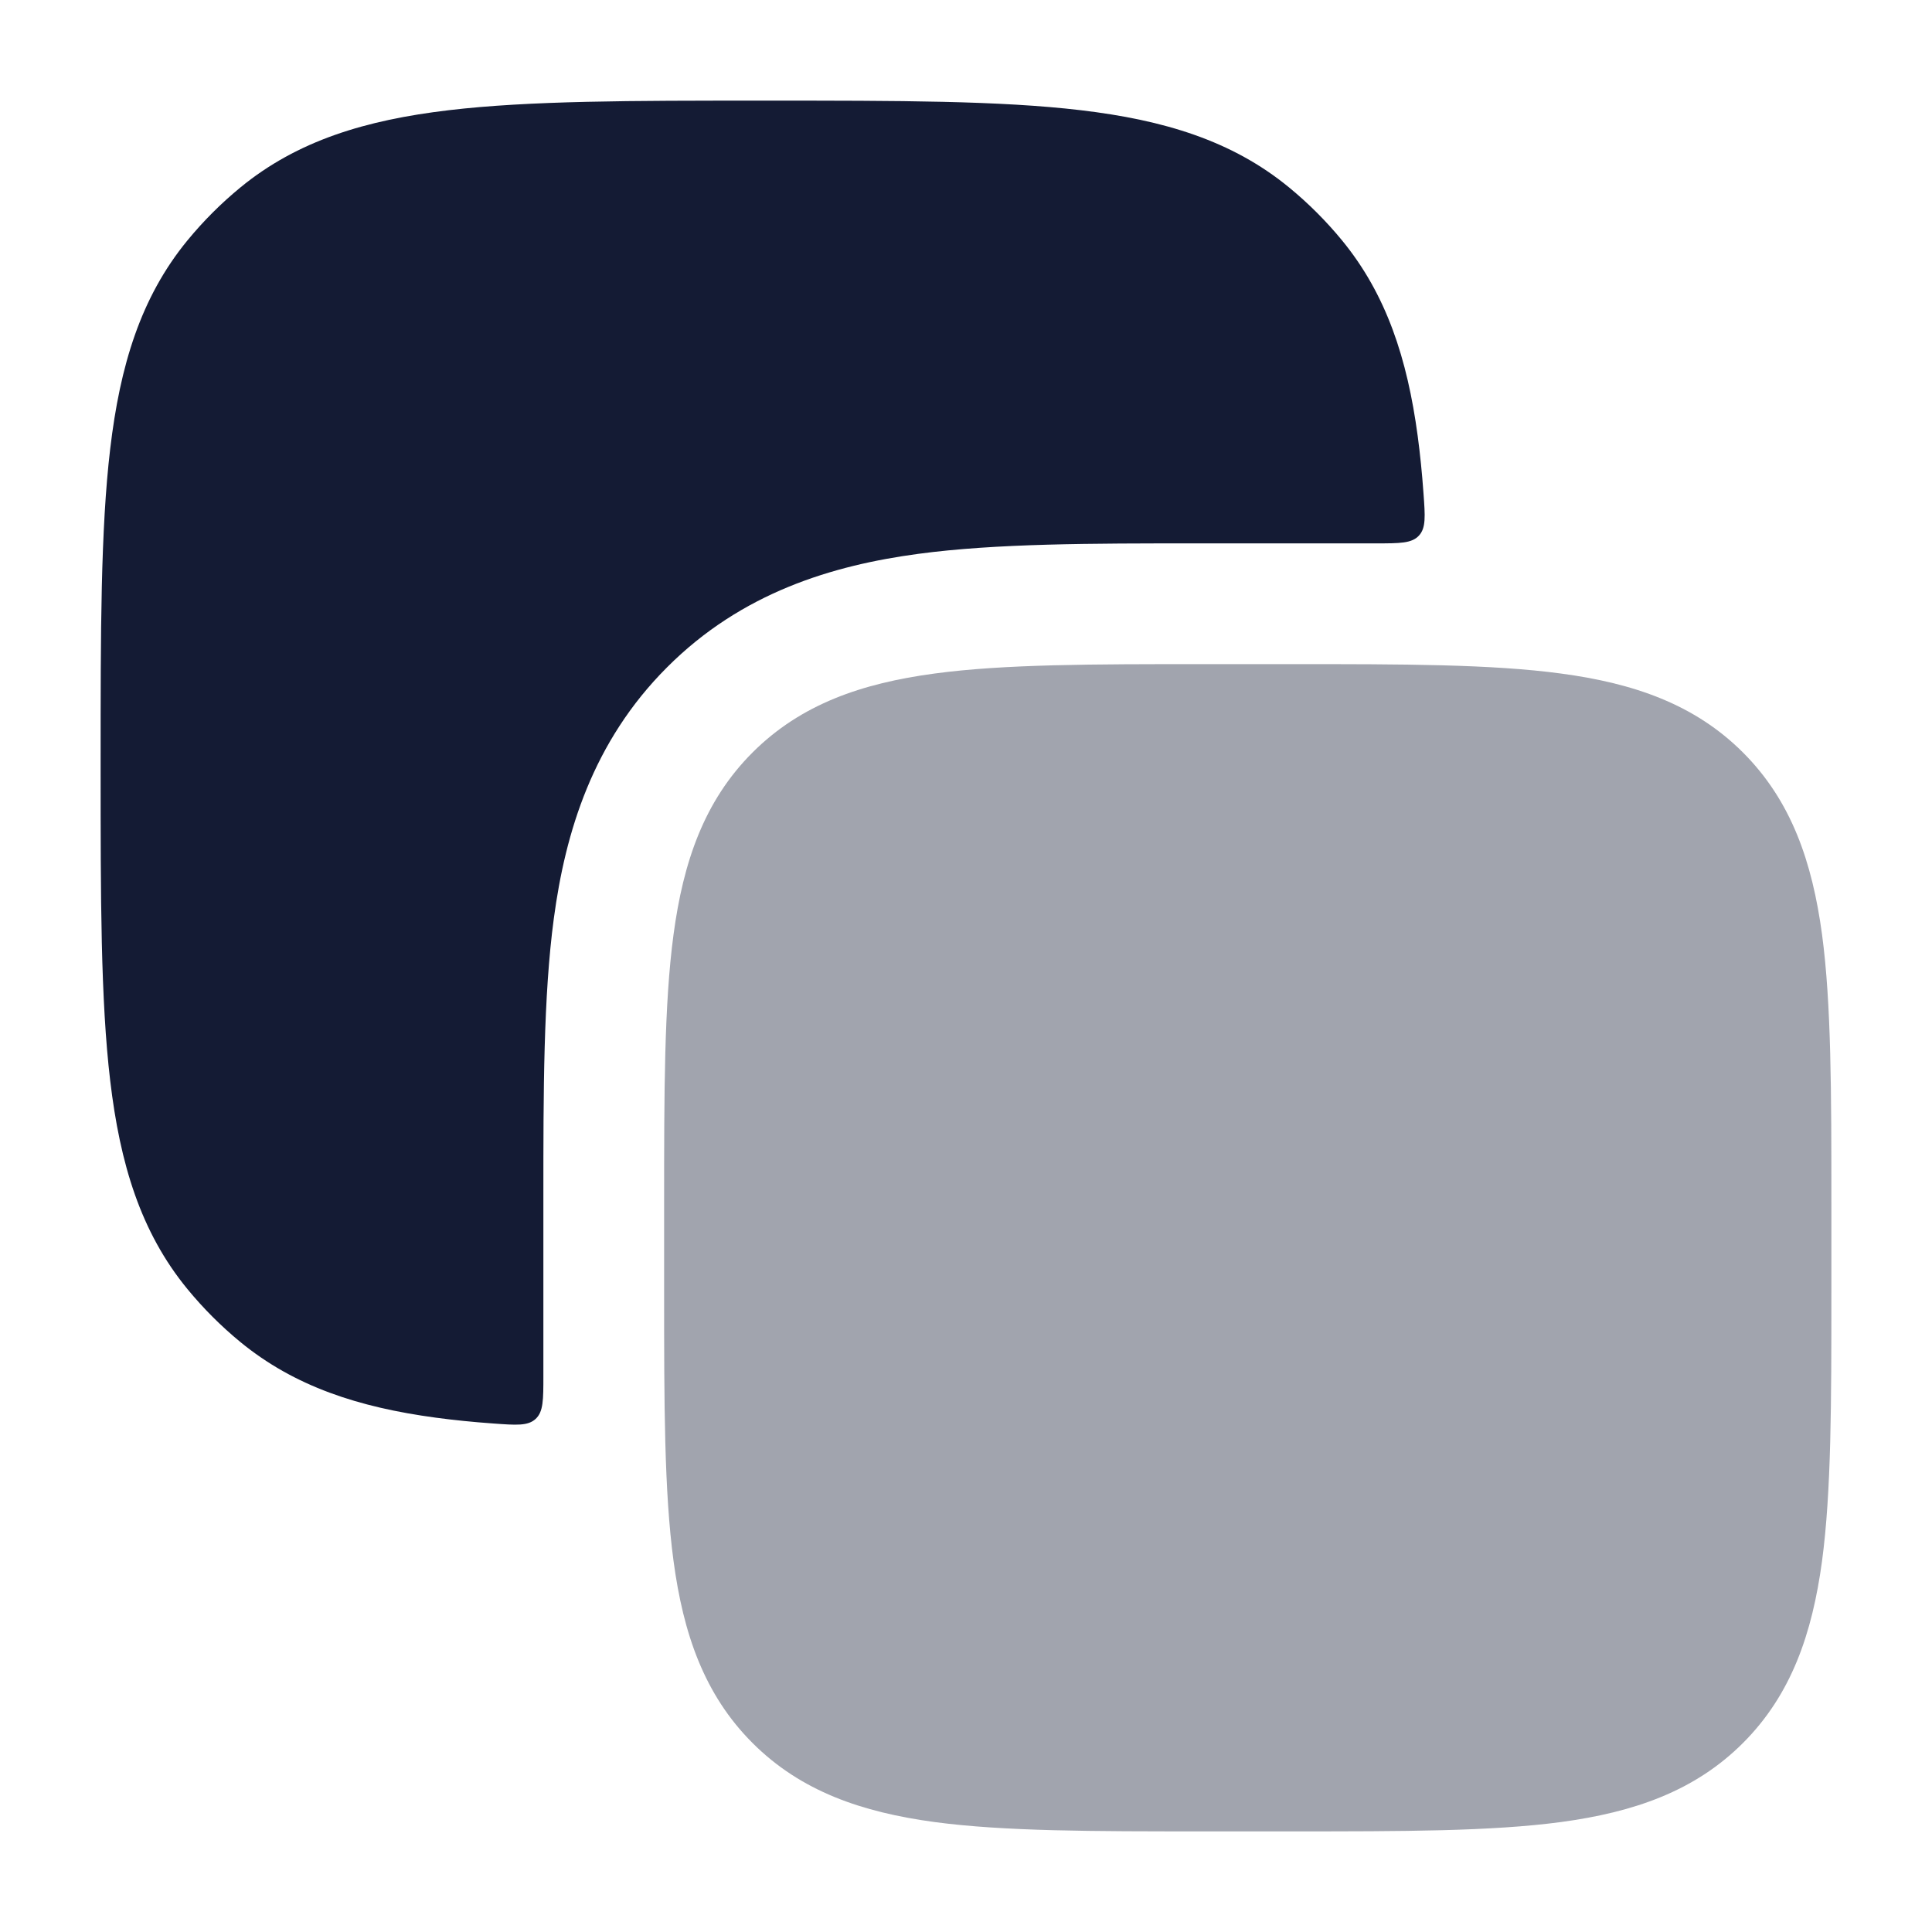
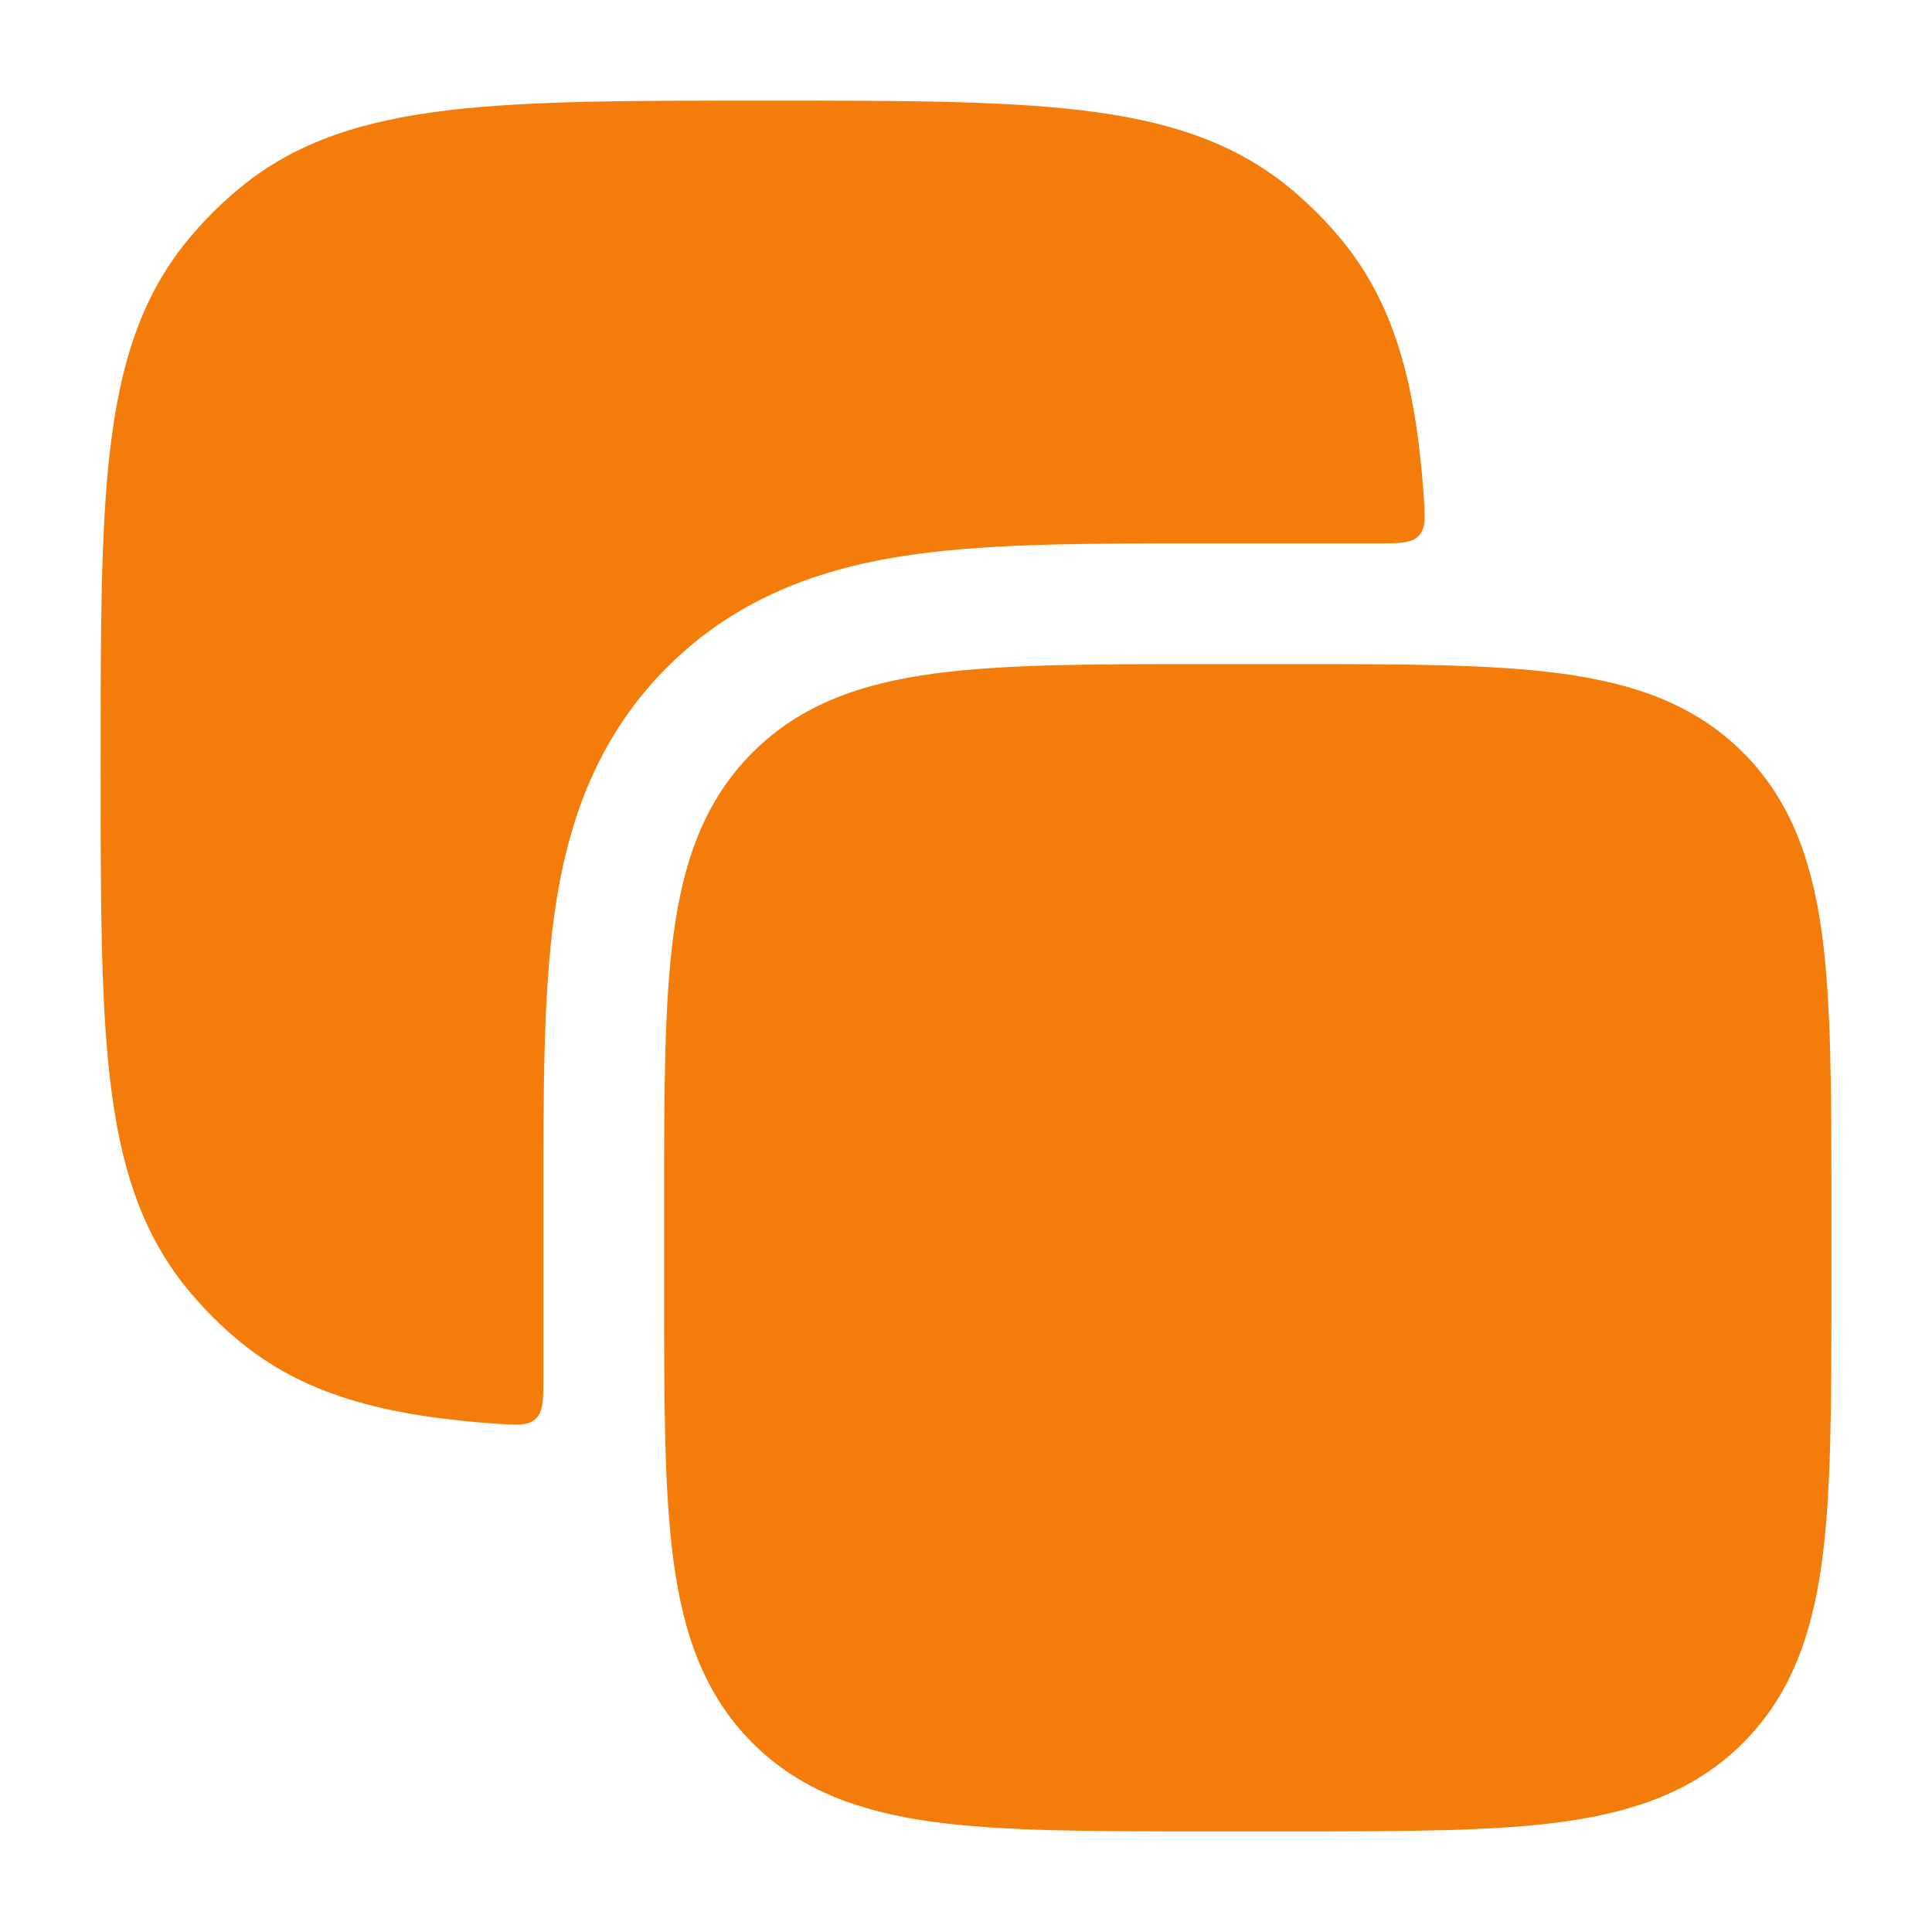
<svg xmlns="http://www.w3.org/2000/svg" width="24" height="24" viewBox="0 0 24 24" fill="none">
-   <path opacity="0.4" d="M16.055 8.25C17.422 8.25 18.525 8.25 19.392 8.367C20.292 8.488 21.05 8.746 21.652 9.348C22.254 9.95 22.512 10.708 22.634 11.608C22.75 12.475 22.75 13.578 22.75 14.945V14.945V16.055V16.055C22.75 17.422 22.75 18.525 22.634 19.392C22.512 20.292 22.254 21.05 21.652 21.652C21.05 22.254 20.292 22.512 19.392 22.634C18.525 22.75 17.422 22.75 16.055 22.75H16.055H14.945H14.945C13.578 22.75 12.475 22.75 11.608 22.634C10.708 22.512 9.95 22.254 9.348 21.652C8.746 21.05 8.488 20.292 8.367 19.392C8.25 18.525 8.25 17.422 8.25 16.055V16.055V14.945V14.945C8.25 13.578 8.25 12.475 8.367 11.608C8.488 10.708 8.746 9.95 9.348 9.348C9.95 8.746 10.708 8.488 11.608 8.367C12.475 8.25 13.578 8.25 14.945 8.25H14.945H16.055H16.055Z" fill="#141B34" />
-   <path d="M6.75 14.857C6.75 13.563 6.75 12.376 6.88 11.408C7.023 10.342 7.36 9.215 8.288 8.288C9.215 7.36 10.342 7.023 11.408 6.88C12.376 6.75 13.563 6.75 14.857 6.75L17.093 6.75C17.389 6.75 17.537 6.75 17.626 6.654C17.715 6.558 17.704 6.414 17.683 6.126C17.665 5.875 17.641 5.639 17.611 5.415C17.482 4.456 17.223 3.659 16.672 2.987C16.474 2.746 16.254 2.526 16.013 2.328C15.304 1.746 14.456 1.491 13.425 1.369C12.421 1.25 11.151 1.25 9.549 1.25H9.451C7.849 1.25 6.579 1.25 5.575 1.369C4.544 1.491 3.696 1.746 2.987 2.328C2.746 2.526 2.526 2.746 2.328 2.987C1.746 3.696 1.491 4.544 1.369 5.575C1.25 6.579 1.25 7.849 1.25 9.451V9.549C1.25 11.151 1.25 12.421 1.369 13.425C1.491 14.456 1.746 15.304 2.328 16.013C2.526 16.254 2.746 16.474 2.987 16.672C3.659 17.223 4.456 17.482 5.415 17.611C5.639 17.641 5.875 17.665 6.126 17.683C6.414 17.704 6.558 17.715 6.654 17.626C6.75 17.537 6.75 17.389 6.75 17.093V14.857Z" fill="#141B34" />
+   <path d="M16.055 8.25C17.422 8.25 18.525 8.25 19.392 8.367C20.292 8.488 21.05 8.746 21.652 9.348C22.254 9.95 22.512 10.708 22.634 11.608C22.75 12.475 22.75 13.578 22.75 14.945V14.945V16.055V16.055C22.75 17.422 22.75 18.525 22.634 19.392C22.512 20.292 22.254 21.05 21.652 21.652C21.05 22.254 20.292 22.512 19.392 22.634C18.525 22.75 17.422 22.75 16.055 22.75H16.055H14.945H14.945C13.578 22.75 12.475 22.75 11.608 22.634C10.708 22.512 9.95 22.254 9.348 21.652C8.746 21.05 8.488 20.292 8.367 19.392C8.25 18.525 8.25 17.422 8.25 16.055V16.055V14.945V14.945C8.25 13.578 8.25 12.475 8.367 11.608C8.488 10.708 8.746 9.95 9.348 9.348C9.95 8.746 10.708 8.488 11.608 8.367C12.475 8.25 13.578 8.25 14.945 8.25H14.945H16.055H16.055Z" fill="#f47c0b" />
+   <path d="M6.75 14.857C6.75 13.563 6.75 12.376 6.88 11.408C7.023 10.342 7.36 9.215 8.288 8.288C9.215 7.36 10.342 7.023 11.408 6.88C12.376 6.75 13.563 6.75 14.857 6.75L17.093 6.75C17.389 6.75 17.537 6.75 17.626 6.654C17.715 6.558 17.704 6.414 17.683 6.126C17.665 5.875 17.641 5.639 17.611 5.415C17.482 4.456 17.223 3.659 16.672 2.987C16.474 2.746 16.254 2.526 16.013 2.328C15.304 1.746 14.456 1.491 13.425 1.369C12.421 1.25 11.151 1.25 9.549 1.25H9.451C7.849 1.25 6.579 1.25 5.575 1.369C4.544 1.491 3.696 1.746 2.987 2.328C2.746 2.526 2.526 2.746 2.328 2.987C1.746 3.696 1.491 4.544 1.369 5.575C1.25 6.579 1.25 7.849 1.25 9.451V9.549C1.25 11.151 1.25 12.421 1.369 13.425C1.491 14.456 1.746 15.304 2.328 16.013C2.526 16.254 2.746 16.474 2.987 16.672C3.659 17.223 4.456 17.482 5.415 17.611C5.639 17.641 5.875 17.665 6.126 17.683C6.414 17.704 6.558 17.715 6.654 17.626C6.75 17.537 6.75 17.389 6.75 17.093V14.857Z" fill="#f47c0b" />
</svg>
